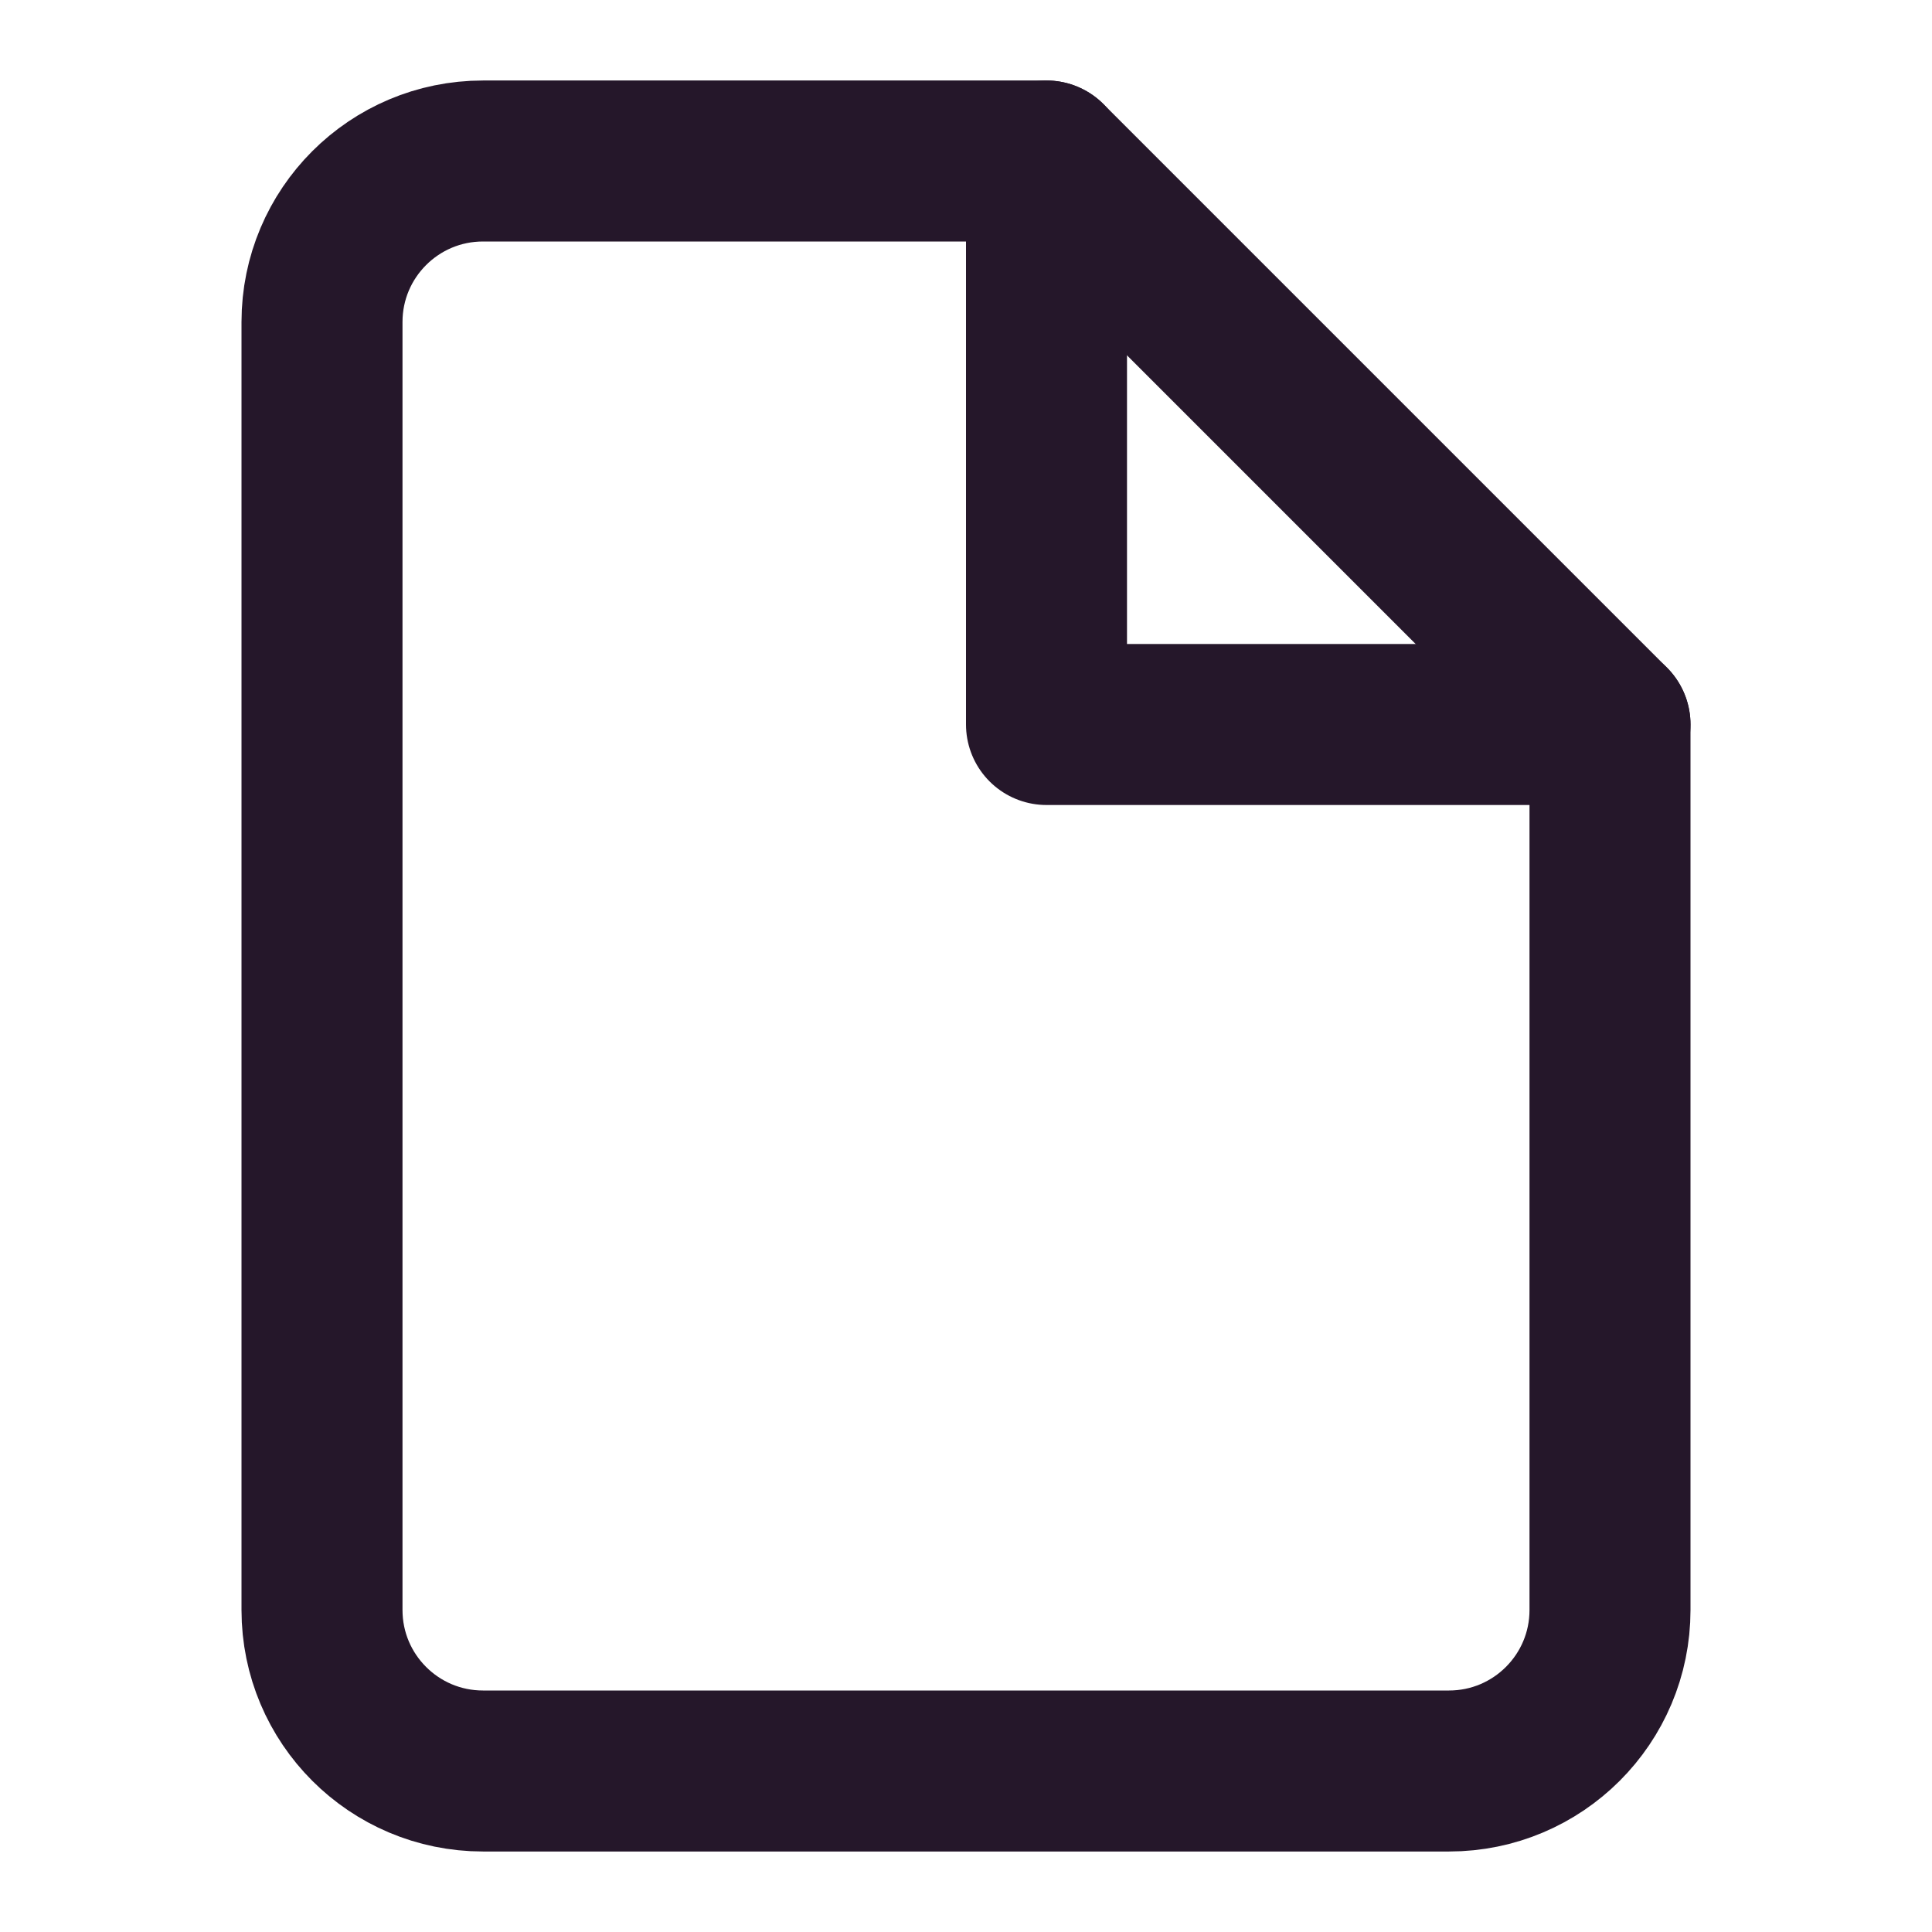
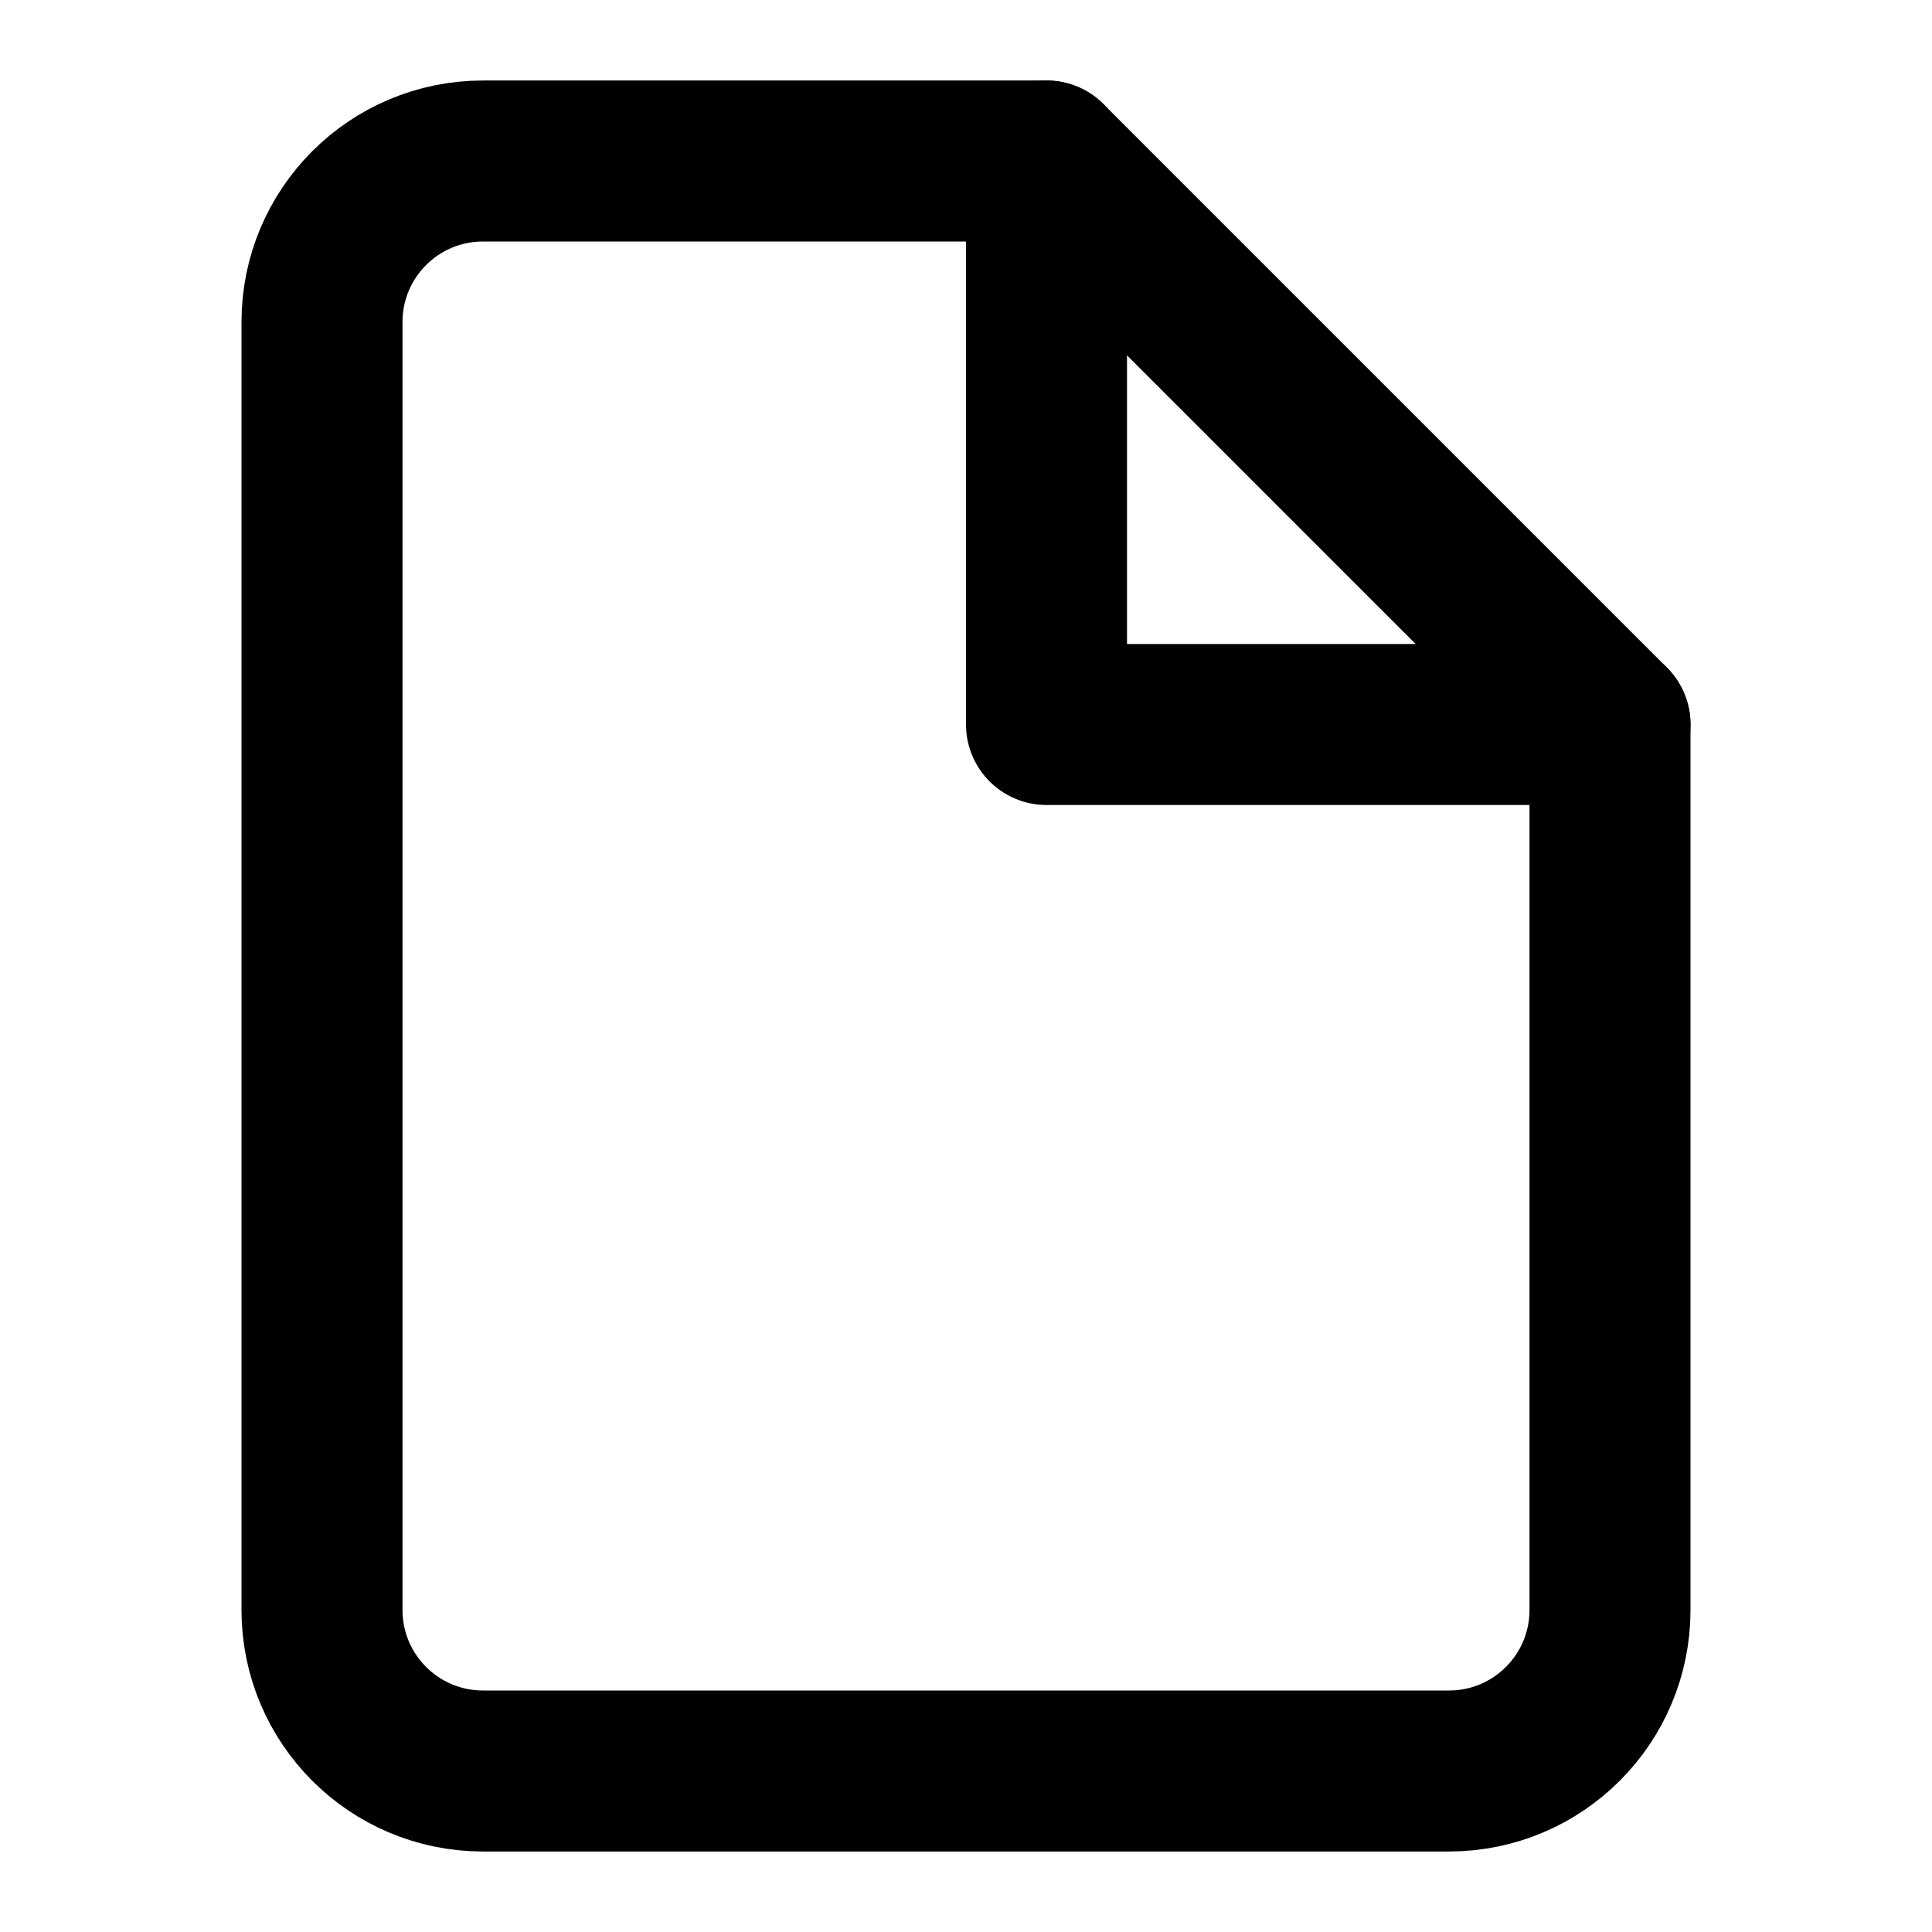
- <svg xmlns="http://www.w3.org/2000/svg" width="24" height="24" viewBox="0 0 24 24" fill="none" stroke="#25172a" stroke-width="2" stroke-linecap="round" stroke-linejoin="round" class="feather feather-file">
+ <svg xmlns="http://www.w3.org/2000/svg" width="24" height="24" viewBox="0 0 24 24" fill="none" stroke="currentColor" stroke-width="2" stroke-linecap="round" stroke-linejoin="round" class="feather feather-file">
  <path d="M13 2H6a2 2 0 0 0-2 2v16a2 2 0 0 0 2 2h12a2 2 0 0 0 2-2V9z" />
  <polyline points="13 2 13 9 20 9" />
</svg>
